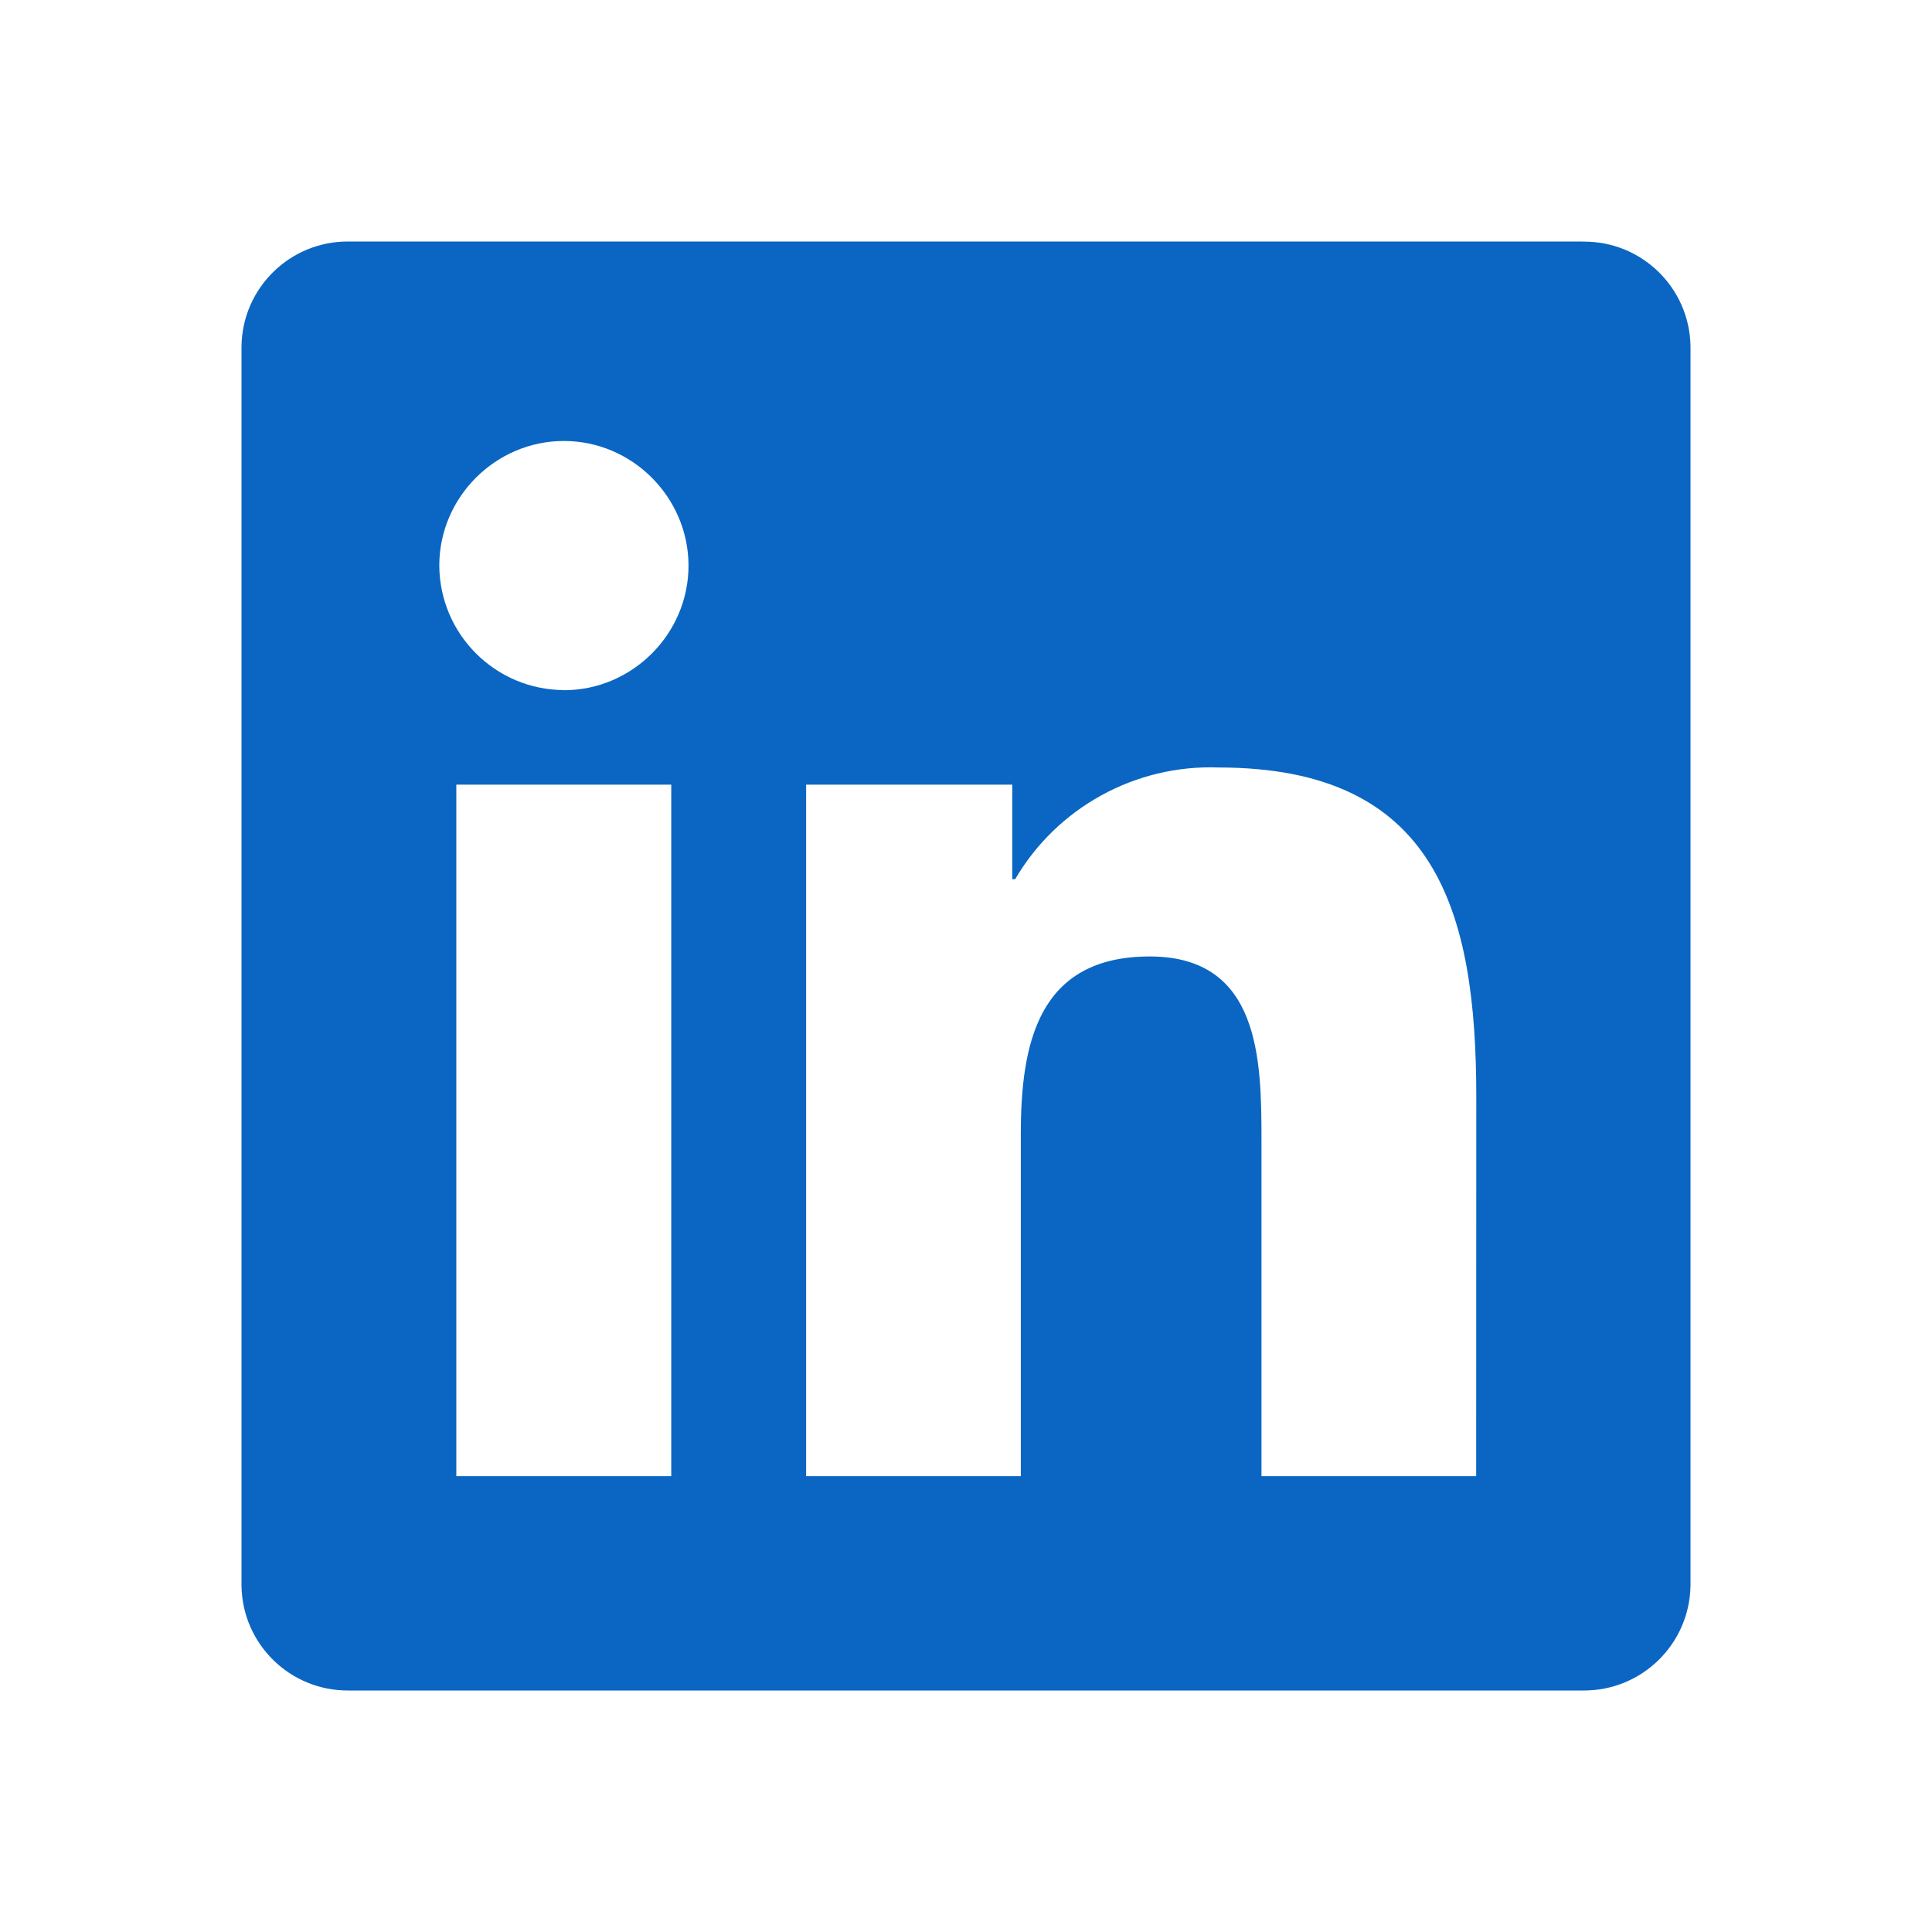
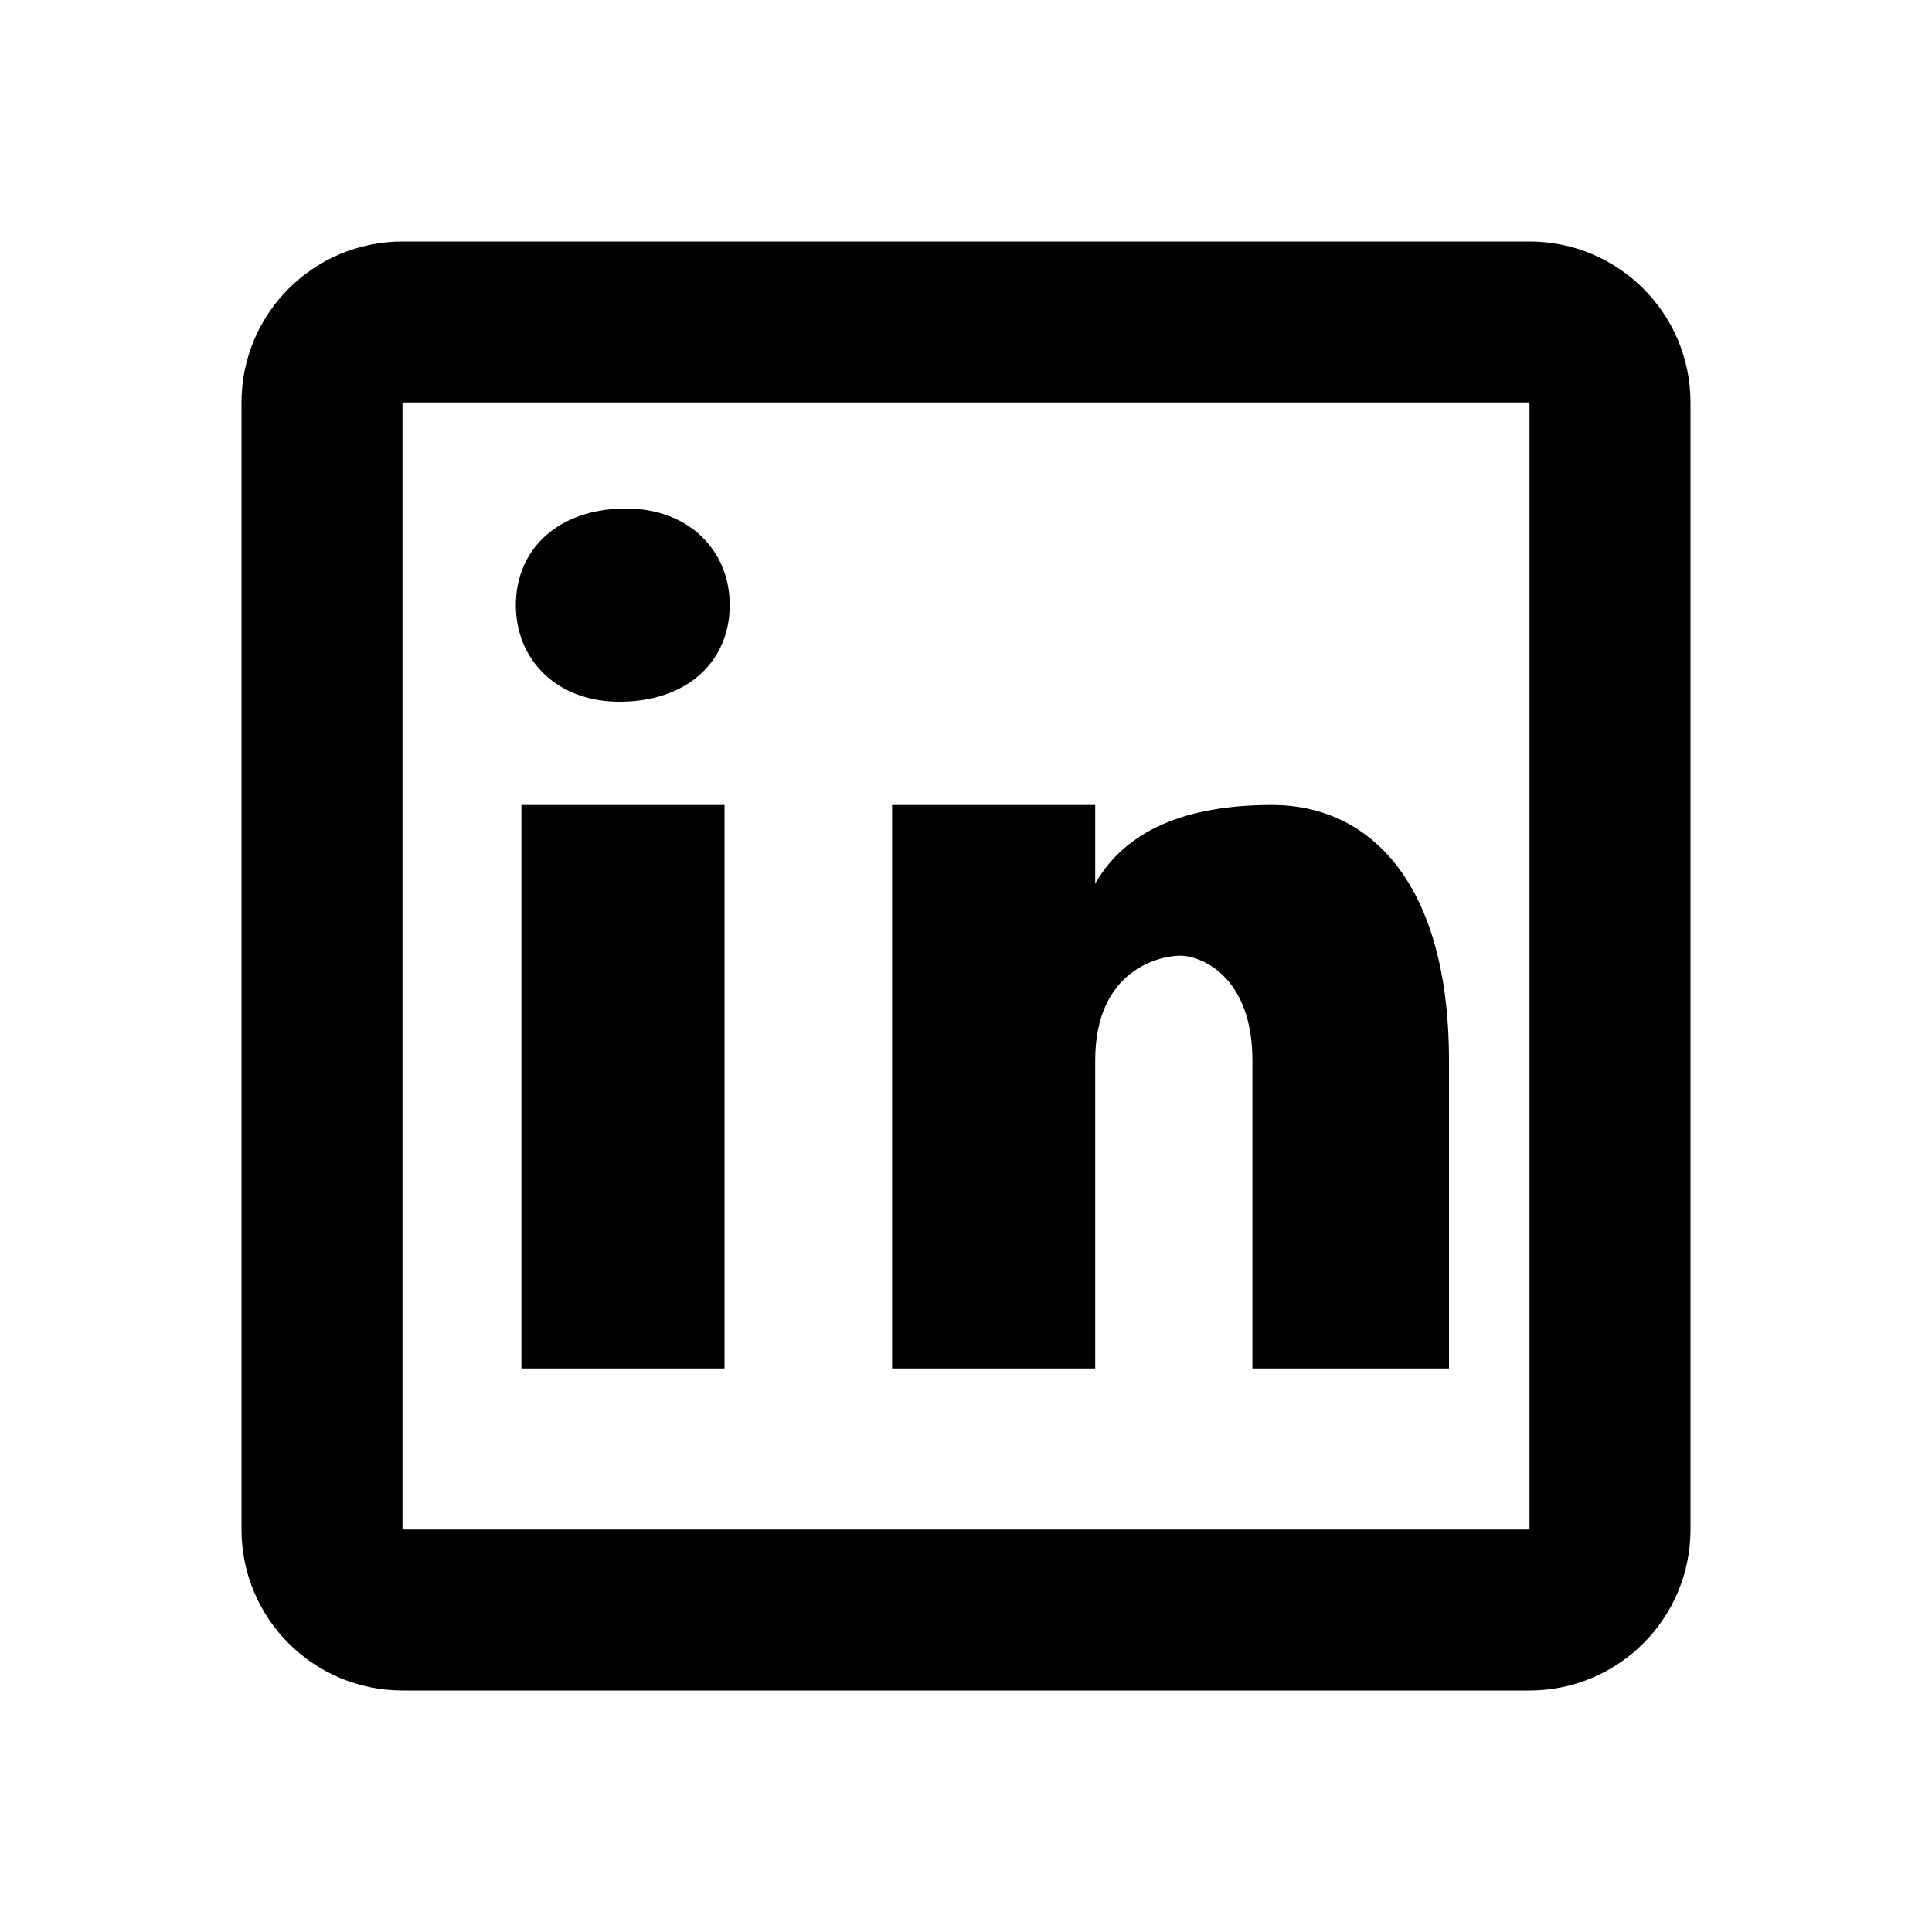
- <svg xmlns="http://www.w3.org/2000/svg" width="800px" height="800px" viewBox="0 0 16 16" fill="none">
-   <path fill="#0A66C2" d="M12.225 12.225h-1.778V9.44c0-.664-.012-1.519-.925-1.519-.926 0-1.068.724-1.068 1.47v2.834H6.676V6.498h1.707v.783h.024c.348-.594.996-.95 1.684-.925 1.802 0 2.135 1.185 2.135 2.728l-.001 3.14zM4.67 5.715a1.037 1.037 0 01-1.032-1.031c0-.566.466-1.032 1.032-1.032.566 0 1.031.466 1.032 1.032 0 .566-.466 1.032-1.032 1.032zm.889 6.51h-1.78V6.498h1.78v5.727zM13.11 2H2.885A.88.88 0 002 2.866v10.268a.88.88 0 00.885.866h10.226a.882.882 0 00.889-.866V2.865a.88.88 0 00-.889-.864z" />
+ <svg xmlns="http://www.w3.org/2000/svg" viewBox="0 0 24 24" width="96px" height="96px">
+   <g id="Outlined">
+     <path d="M9,17H6.477v-7H9V17z M7.694,8.717c-0.771,0-1.286-0.514-1.286-1.2s0.514-1.2,1.371-1.2c0.771,0,1.286,0.514,1.286,1.2S8.551,8.717,7.694,8.717z M18,17h-2.442v-3.826c0-1.058-0.651-1.302-0.895-1.302s-1.058,0.163-1.058,1.302c0,0.163,0,3.826,0,3.826h-2.523v-7h2.523v0.977C13.93,10.407,14.581,10,15.802,10C17.023,10,18,10.977,18,13.174V17z" />
+     <path d="M19,3H5C3.895,3,3,3.895,3,5v14c0,1.105,0.895,2,2,2h14c1.105,0,2-0.895,2-2V5C21,3.895,20.105,3,19,3z M19,19H5V5h14V19z" />
+   </g>
</svg>
